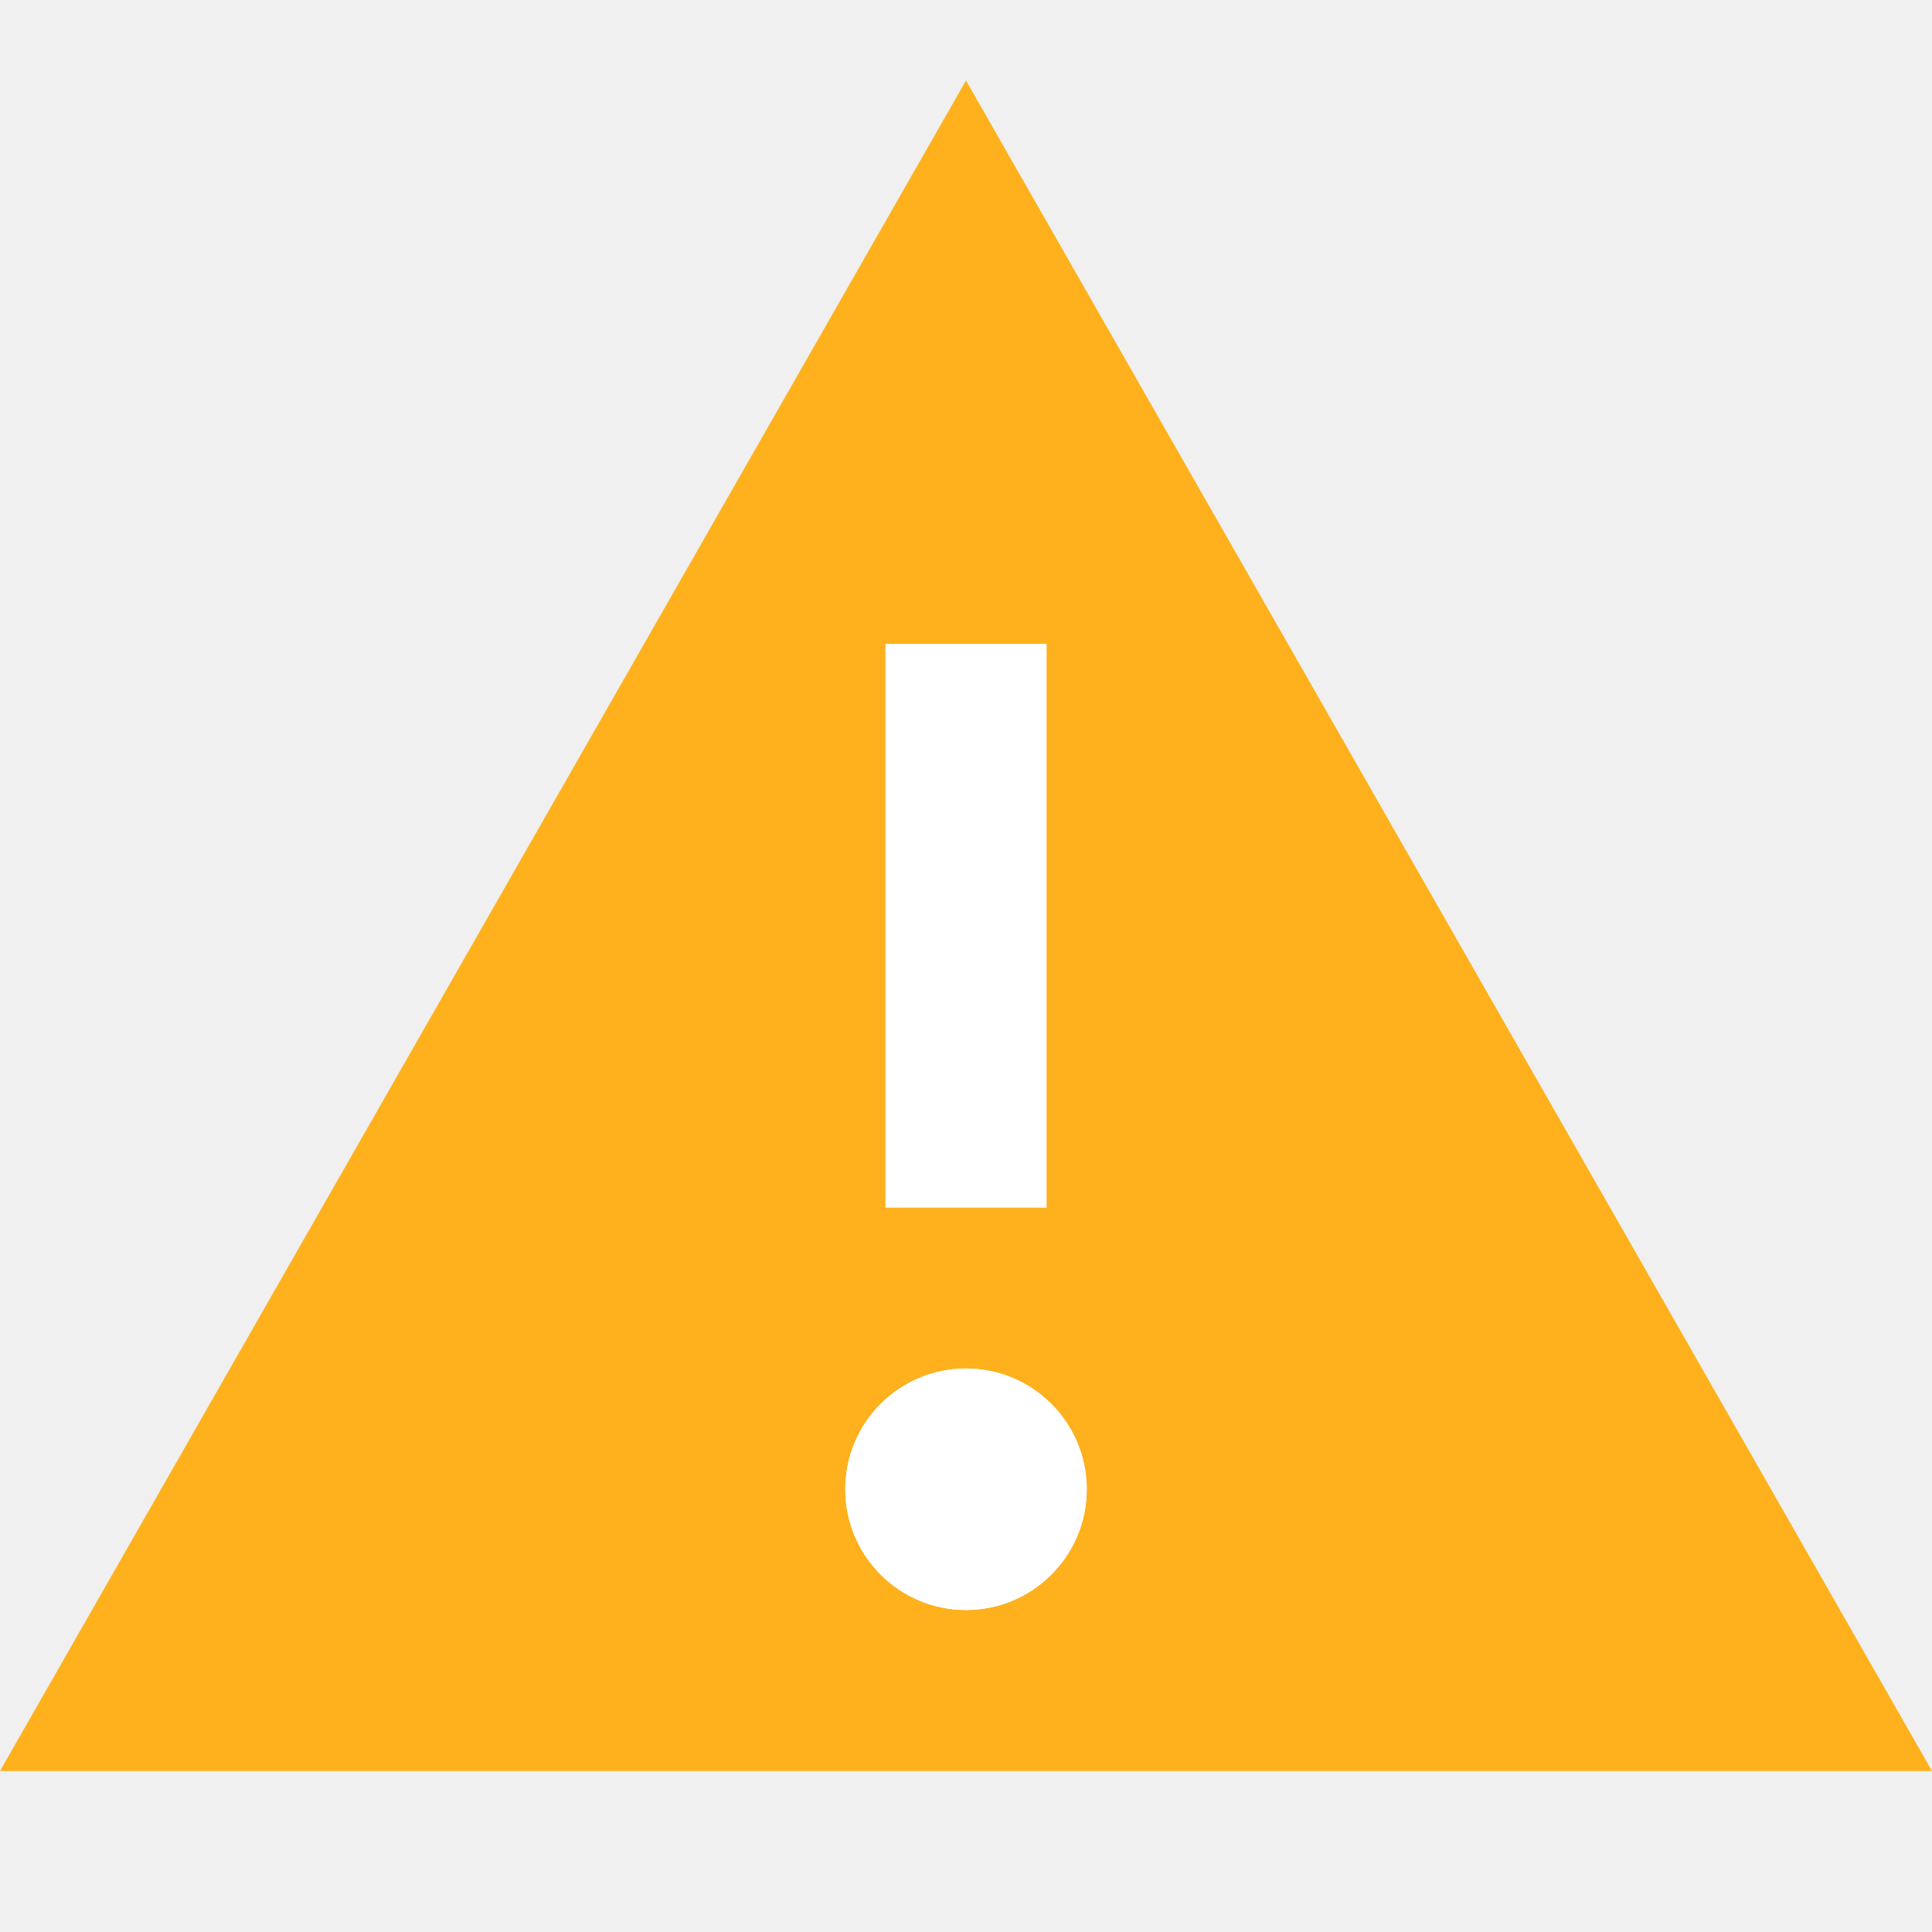
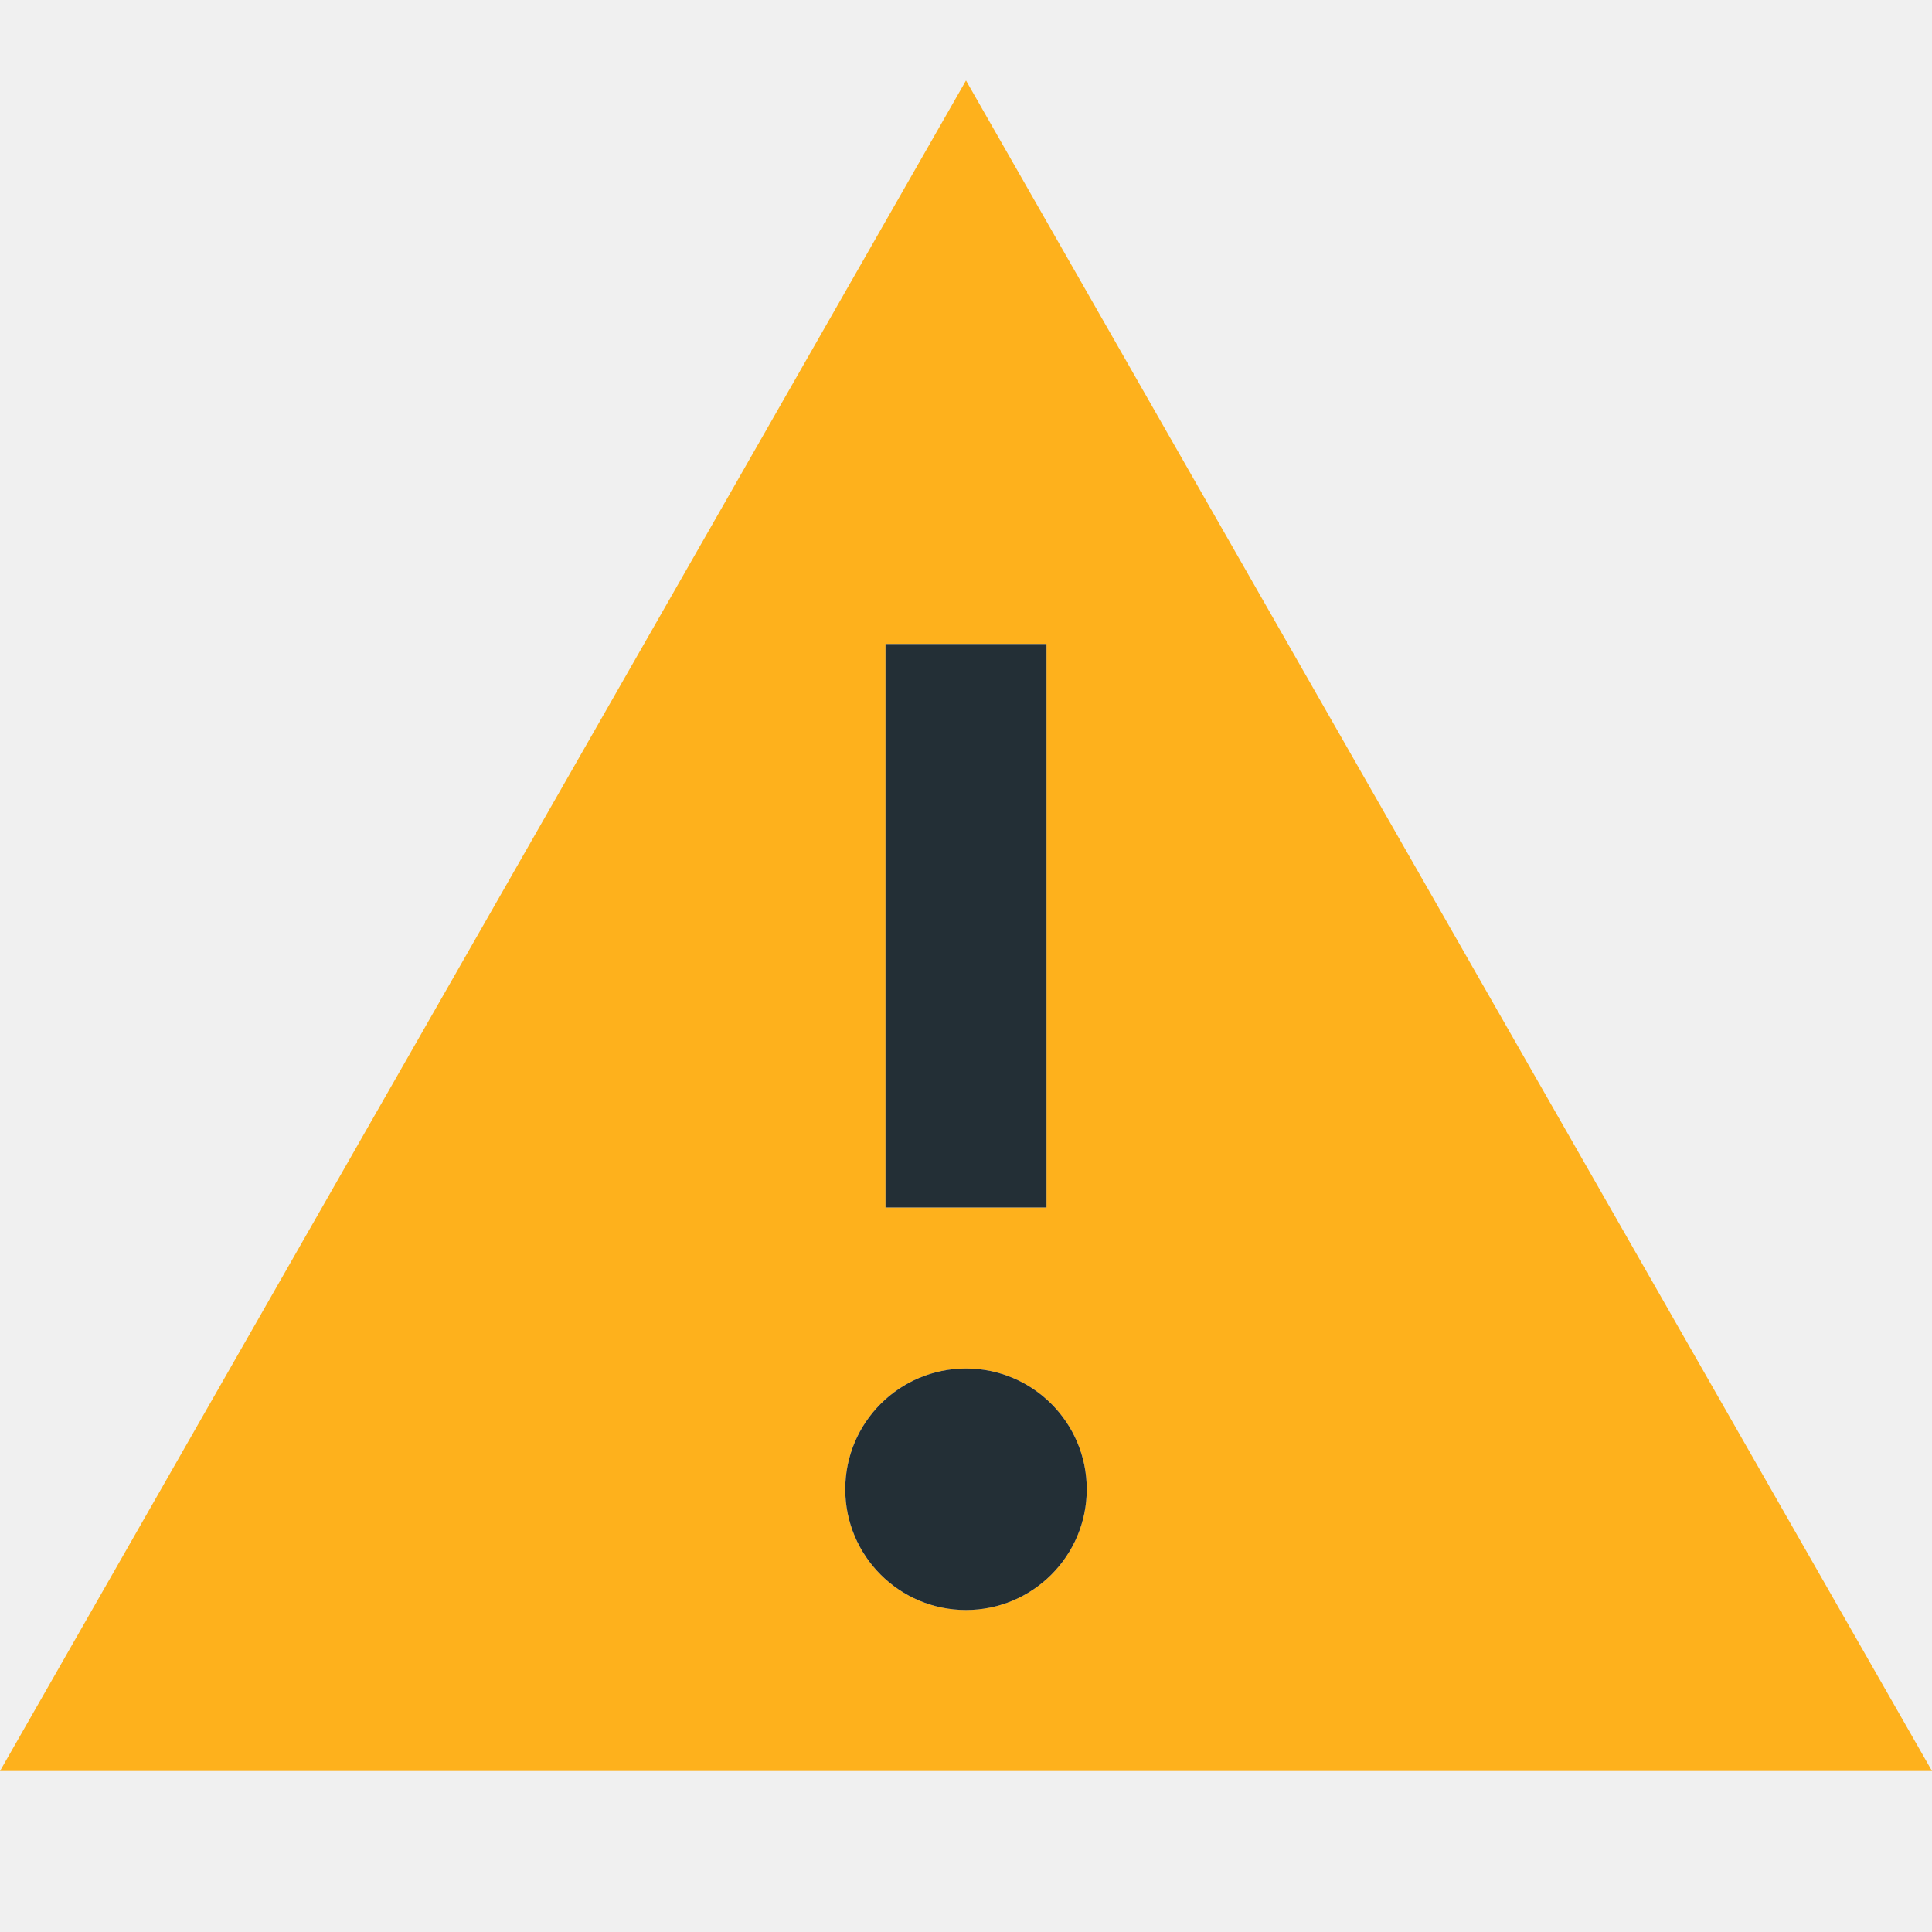
<svg xmlns="http://www.w3.org/2000/svg" width="24" height="24" viewBox="0 0 24 24" fill="none">
  <path d="M24 22H0L12 1L24 22ZM12 17C11.172 17 10.5 17.672 10.5 18.5C10.5 19.328 11.172 20 12 20C12.828 20 13.5 19.328 13.5 18.5C13.5 17.672 12.828 17 12 17ZM11 8V15H13V8H11Z" fill-rule="evenodd" clip-rule="evenodd" fill="#FEB11C" />
-   <path d="M12 17C12.828 17 13.5 17.672 13.5 18.5C13.5 19.328 12.828 20 12 20C11.172 20 10.5 19.328 10.5 18.5C10.5 17.672 11.172 17 12 17Z" fill="white" />
-   <path d="M13 15H11V8H13V15Z" fill="white" />
+   <path d="M12 17C12.828 17 13.5 17.672 13.5 18.5C13.5 19.328 12.828 20 12 20C11.172 20 10.5 19.328 10.5 18.5C10.5 17.672 11.172 17 12 17Z" fill="#232F36" />
+   <path d="M13 15H11V8H13V15Z" fill="#232F36" />
</svg>
